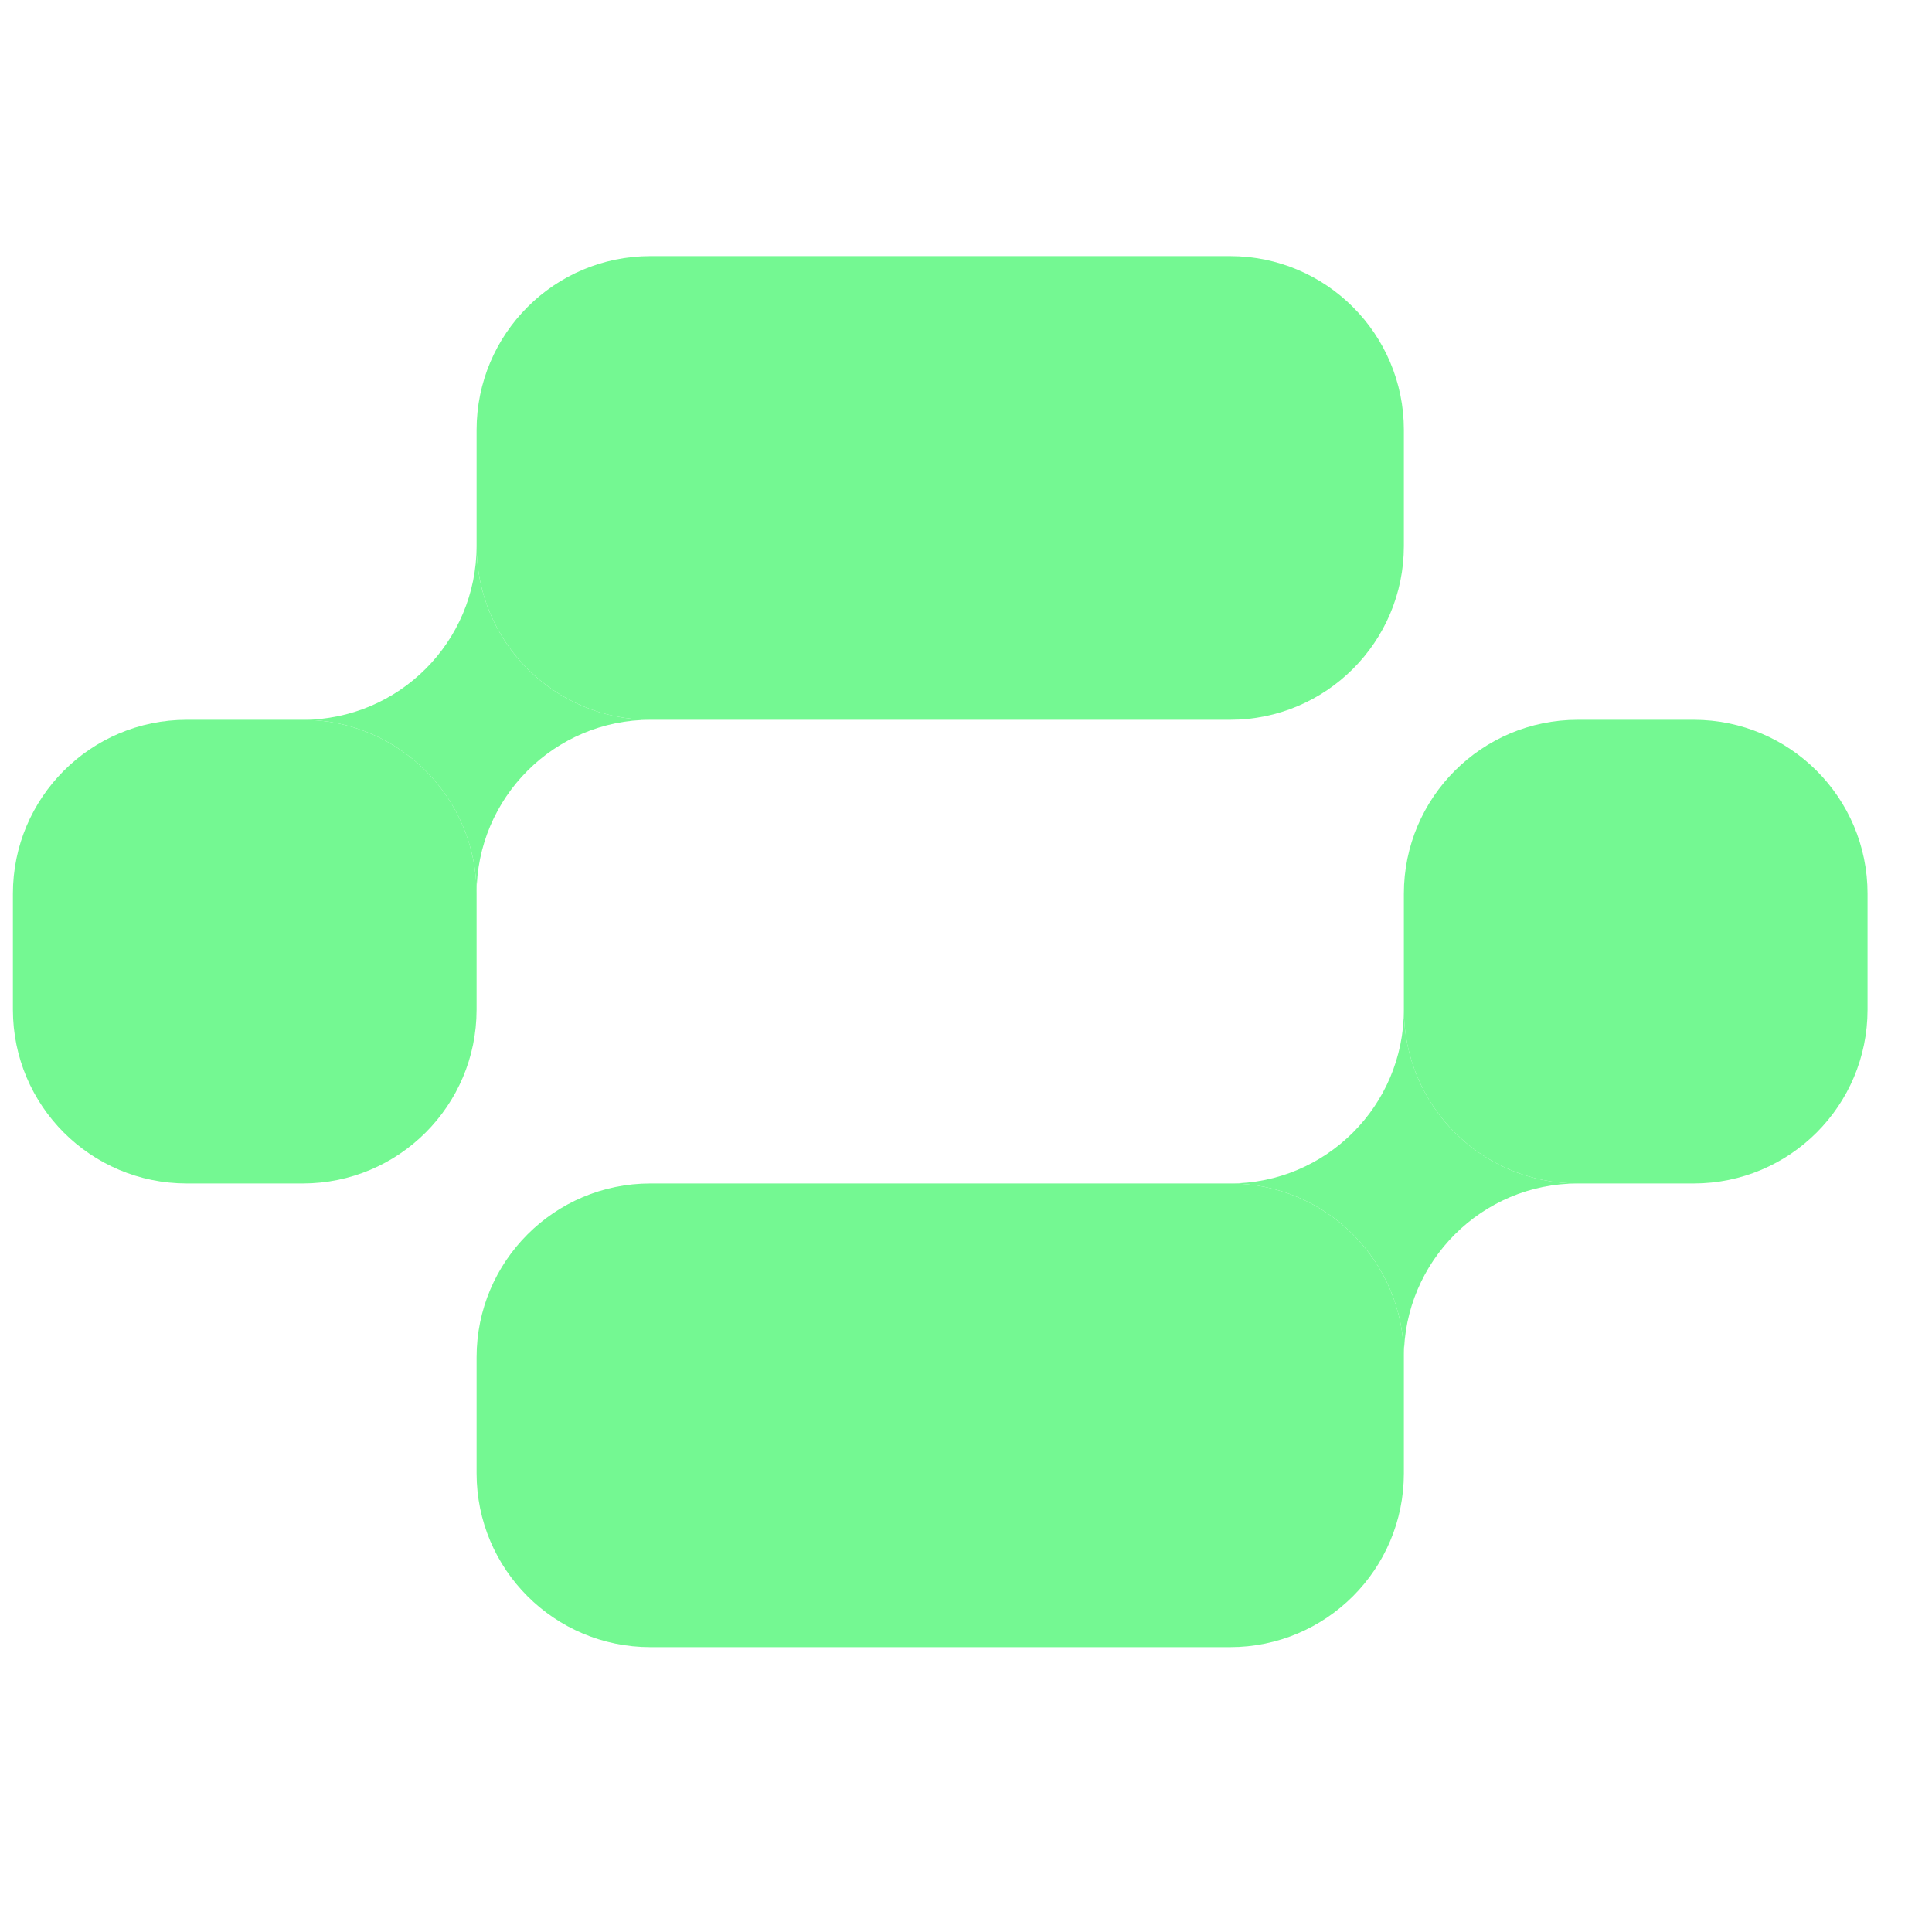
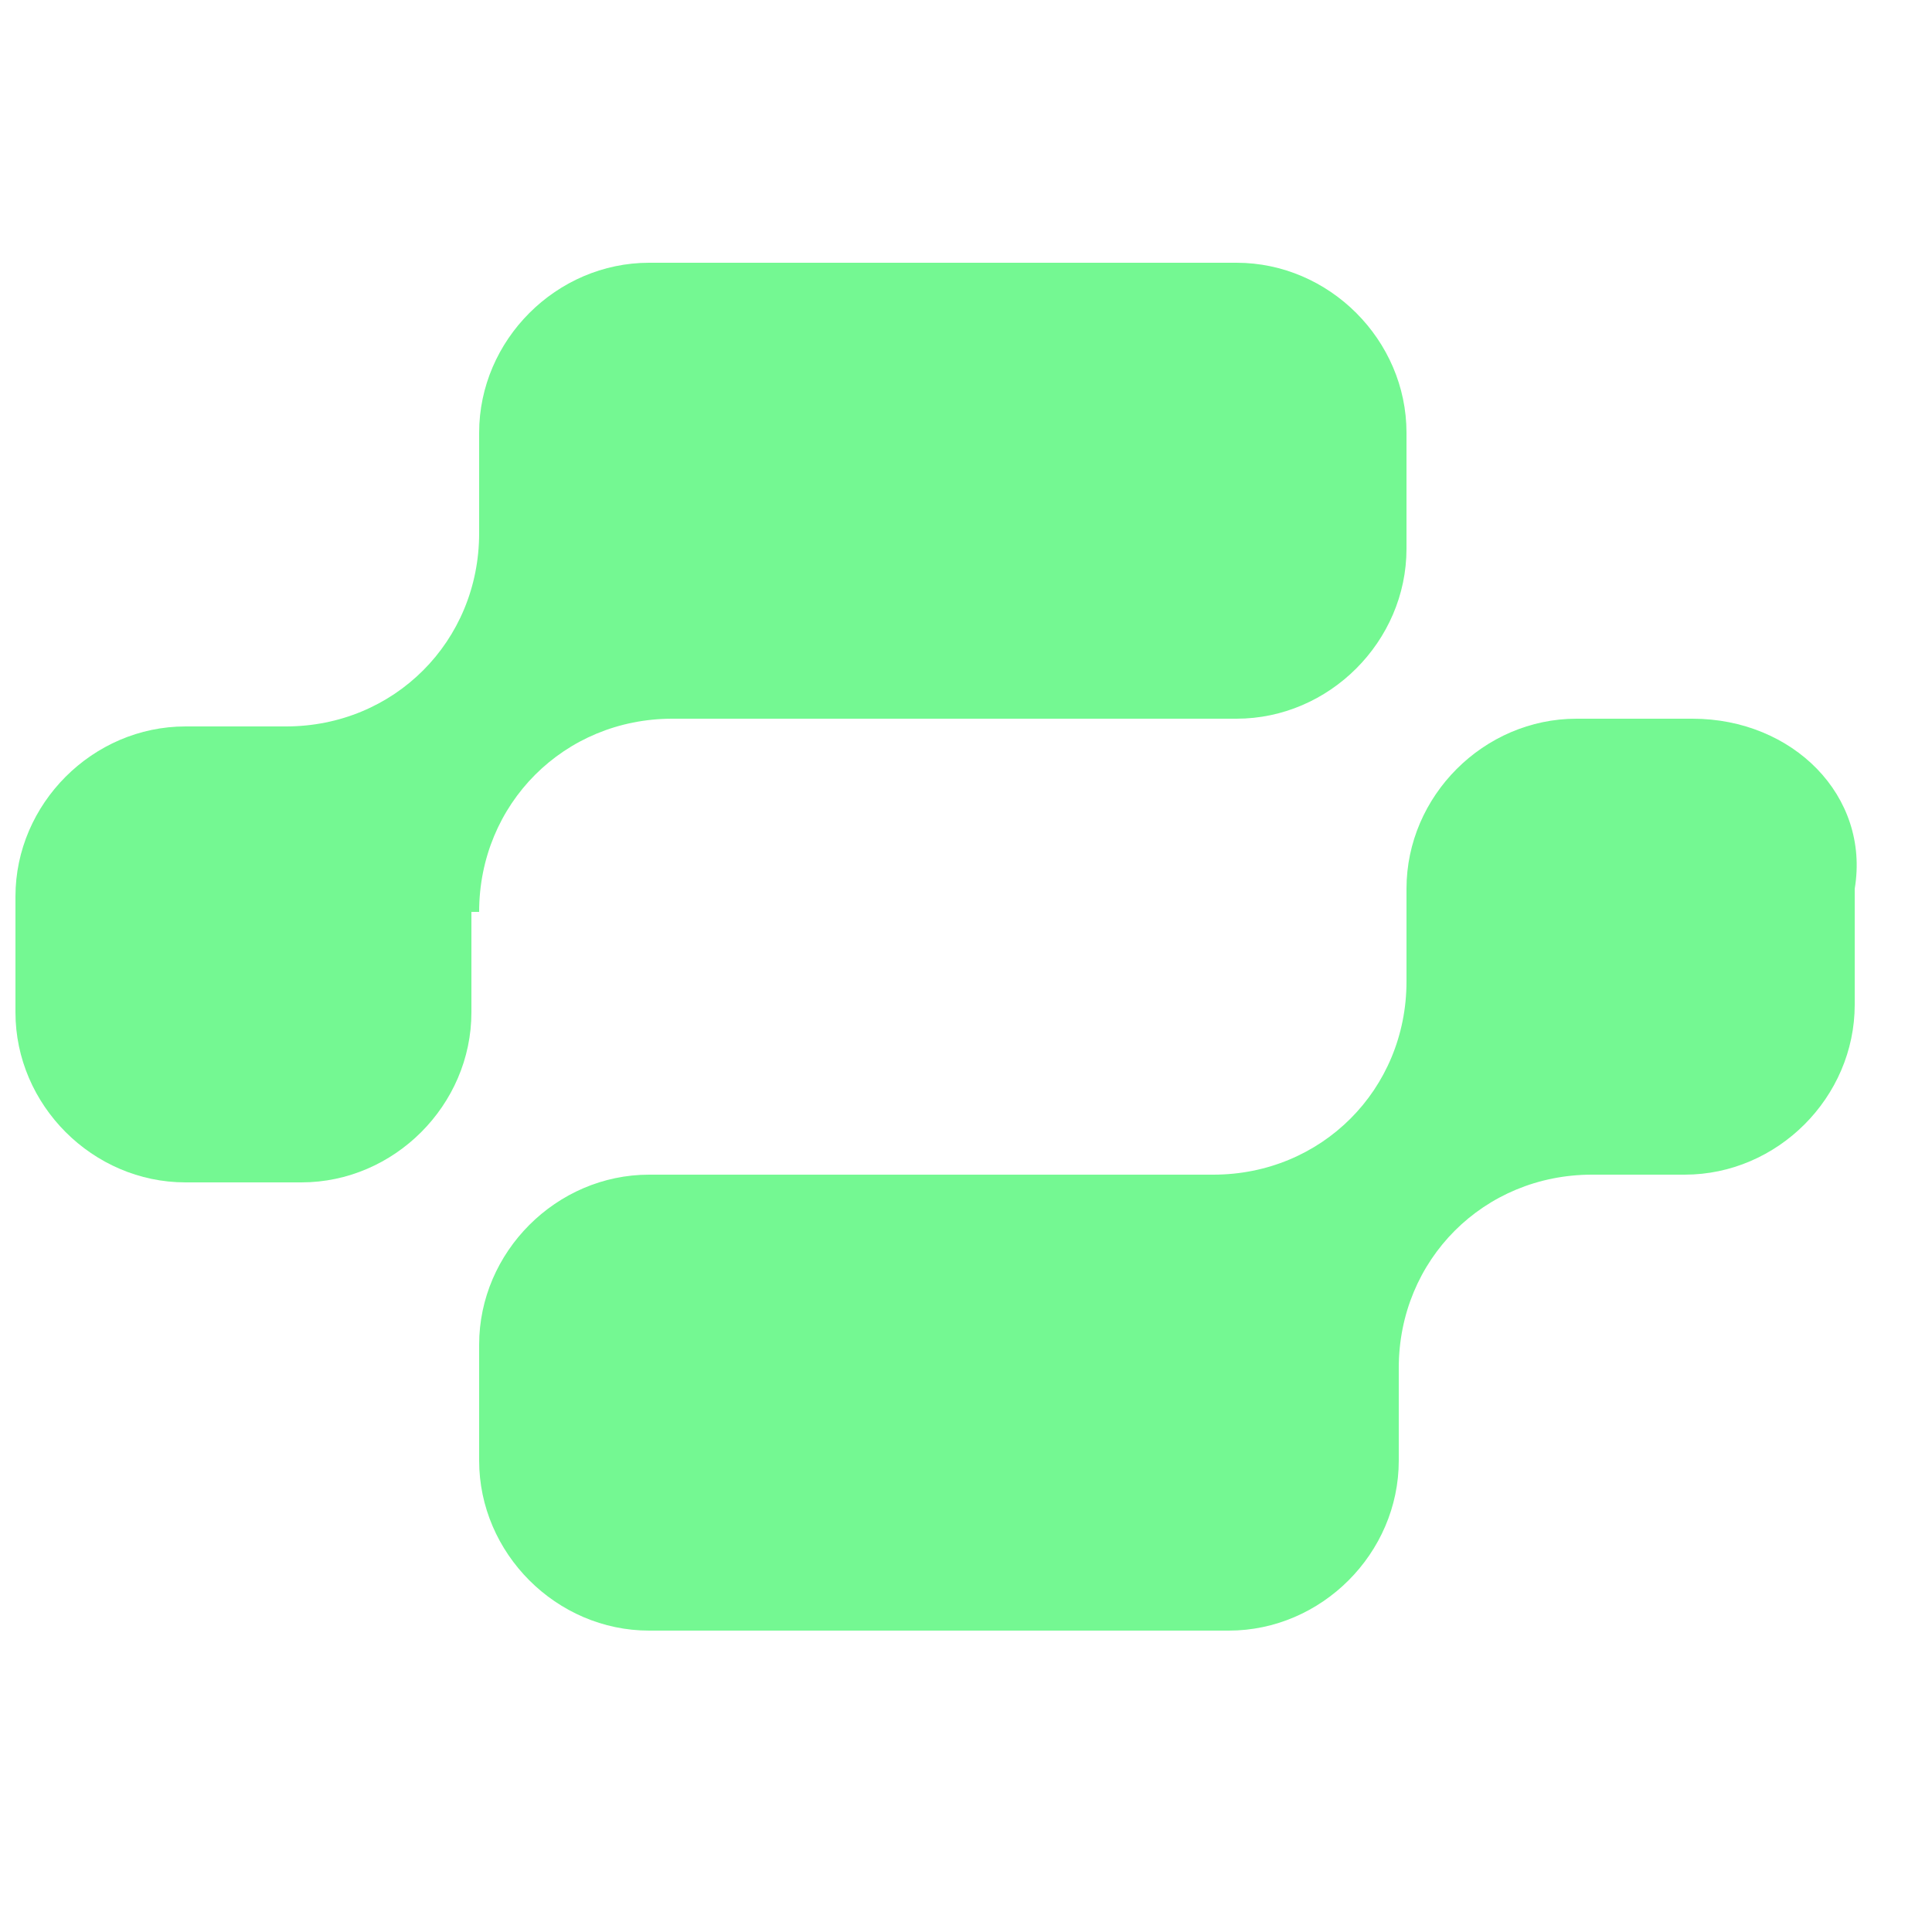
- <svg xmlns="http://www.w3.org/2000/svg" width="25" height="25" viewBox="0 0 25 25" fill="none">
-   <path d="M18.166 17.564C18.166 16.322 17.159 15.314 15.916 15.314C17.159 15.314 18.166 14.307 18.166 13.064C18.167 14.307 19.174 15.314 20.416 15.314C19.174 15.314 18.166 16.322 18.166 17.564Z" fill="#74F892" />
-   <path d="M18.166 11.564C18.166 10.322 19.174 9.314 20.416 9.314L21.916 9.314C23.159 9.314 24.166 10.322 24.166 11.564V13.064C24.166 14.307 23.159 15.314 21.916 15.314H20.416C19.174 15.314 18.166 14.307 18.166 13.064L18.166 11.564Z" fill="#74F892" />
-   <path d="M6.167 17.564C6.167 16.322 7.174 15.314 8.416 15.314L15.916 15.314C17.159 15.314 18.166 16.322 18.166 17.564L18.166 19.064C18.166 20.307 17.159 21.314 15.916 21.314L8.416 21.314C7.174 21.314 6.167 20.307 6.167 19.064L6.167 17.564Z" fill="#74F892" />
-   <path d="M6.167 7.064C6.167 8.307 7.174 9.314 8.416 9.314C7.174 9.314 6.167 10.322 6.167 11.564C6.166 10.322 5.159 9.314 3.917 9.314C5.159 9.314 6.167 8.307 6.167 7.064Z" fill="#74F892" />
-   <path d="M6.167 13.064C6.167 14.307 5.159 15.314 3.917 15.314H2.417C1.174 15.314 0.167 14.307 0.167 13.064L0.167 11.564C0.167 10.322 1.174 9.314 2.417 9.314L3.917 9.314C5.159 9.314 6.167 10.322 6.167 11.564L6.167 13.064Z" fill="#74F892" />
-   <path d="M18.166 7.064C18.166 8.307 17.159 9.314 15.916 9.314L8.416 9.314C7.174 9.314 6.167 8.307 6.167 7.064L6.167 5.564C6.167 4.322 7.174 3.314 8.416 3.314L15.916 3.314C17.159 3.314 18.166 4.322 18.166 5.564V7.064Z" fill="#74F892" />
+ <svg xmlns="http://www.w3.org/2000/svg" version="1.1" id="레이어_1" x="0px" y="0px" viewBox="0 0 25 25" style="enable-background:new 0 0 25 25;" xml:space="preserve">
+   <style type="text/css">
+ 	.st0{fill:#74F892;}
+ </style>
+   <g>
+     <path class="st0" d="M21.9,9.3h-1.5c-1.2,0-2.2,1-2.2,2.2v1.2c0,1.4-1.1,2.5-2.5,2.5H8.4c-1.2,0-2.2,1-2.2,2.2v1.5   c0,1.2,1,2.2,2.2,2.2h7.5c1.2,0,2.2-1,2.2-2.2v-1.2c0-1.4,1.1-2.5,2.5-2.5h1.2c1.2,0,2.2-1,2.2-2.2v-1.5   C24.2,10.3,23.2,9.3,21.9,9.3z" />
+     <path class="st0" d="M6.2,11.8c0-1.4,1.1-2.5,2.5-2.5c0,0,0,0,0,0h7.3c1.2,0,2.2-1,2.2-2.2V5.6c0-1.2-1-2.2-2.2-2.2H8.4   c-1.2,0-2.2,1-2.2,2.2v1.3c0,1.4-1.1,2.5-2.5,2.5H2.4c-1.2,0-2.2,1-2.2,2.2v1.5c0,1.2,1,2.2,2.2,2.2h1.5c1.2,0,2.2-1,2.2-2.2V11.8z   " />
+   </g>
</svg>
